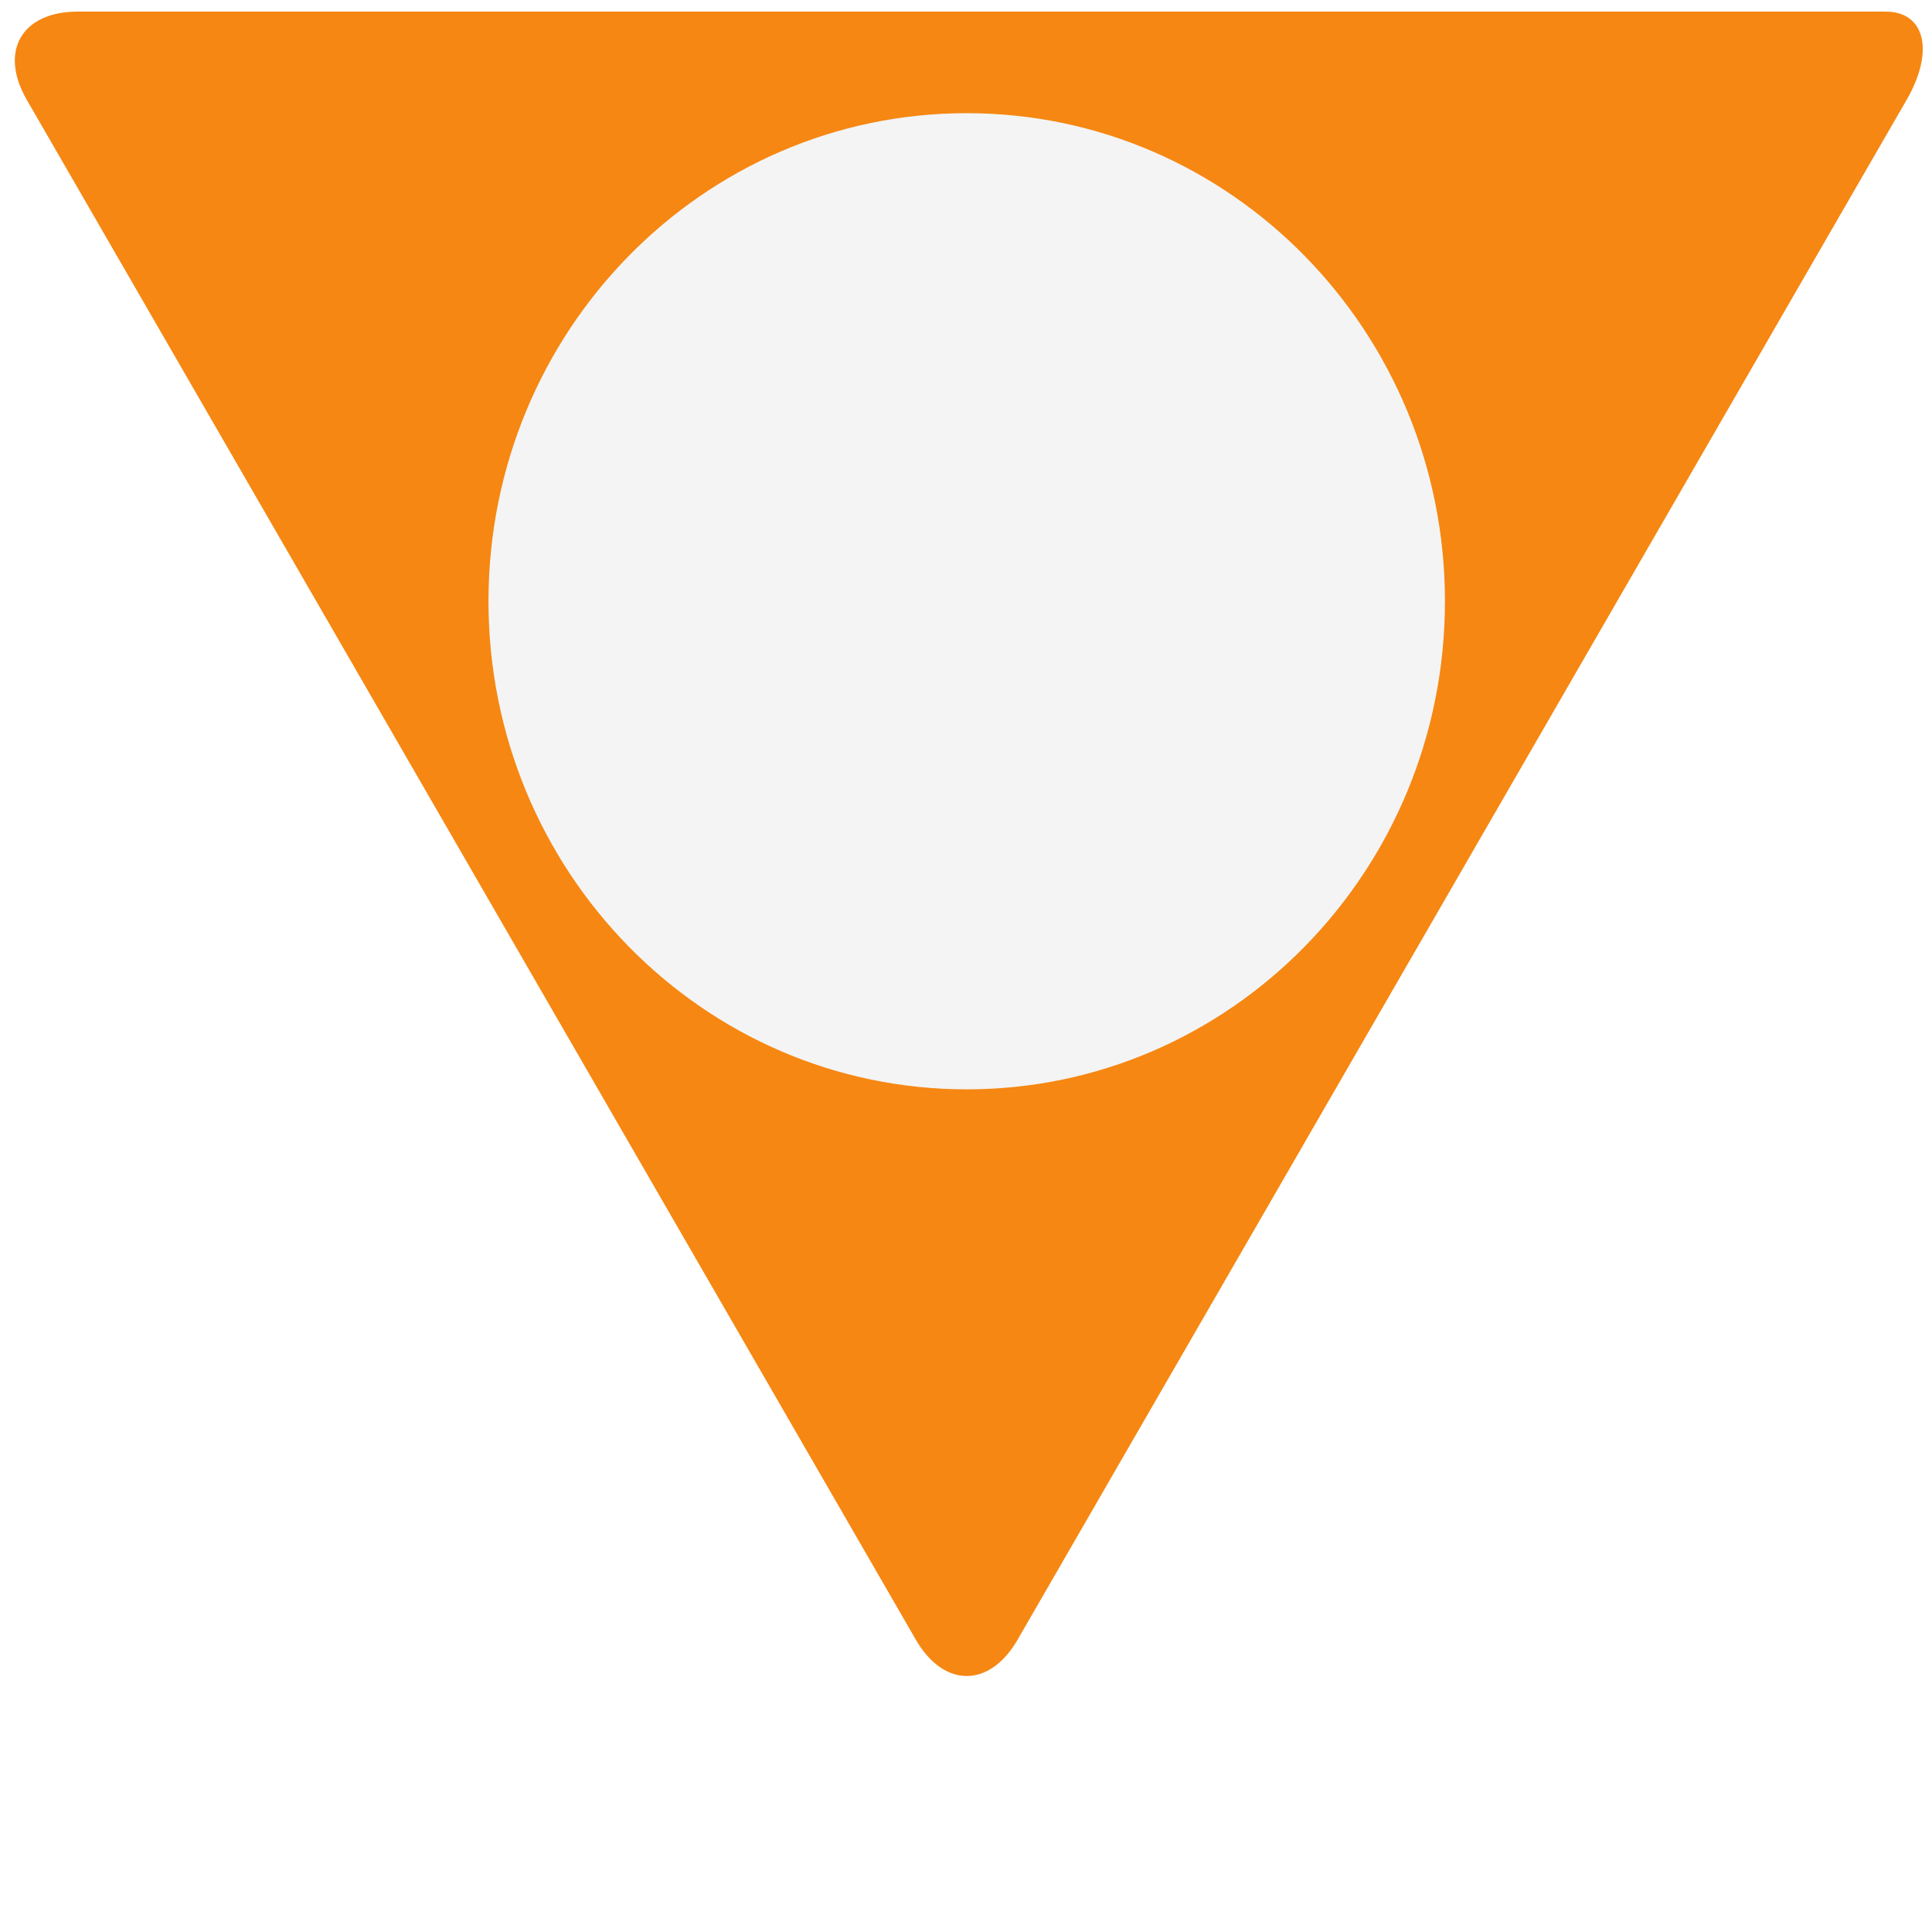
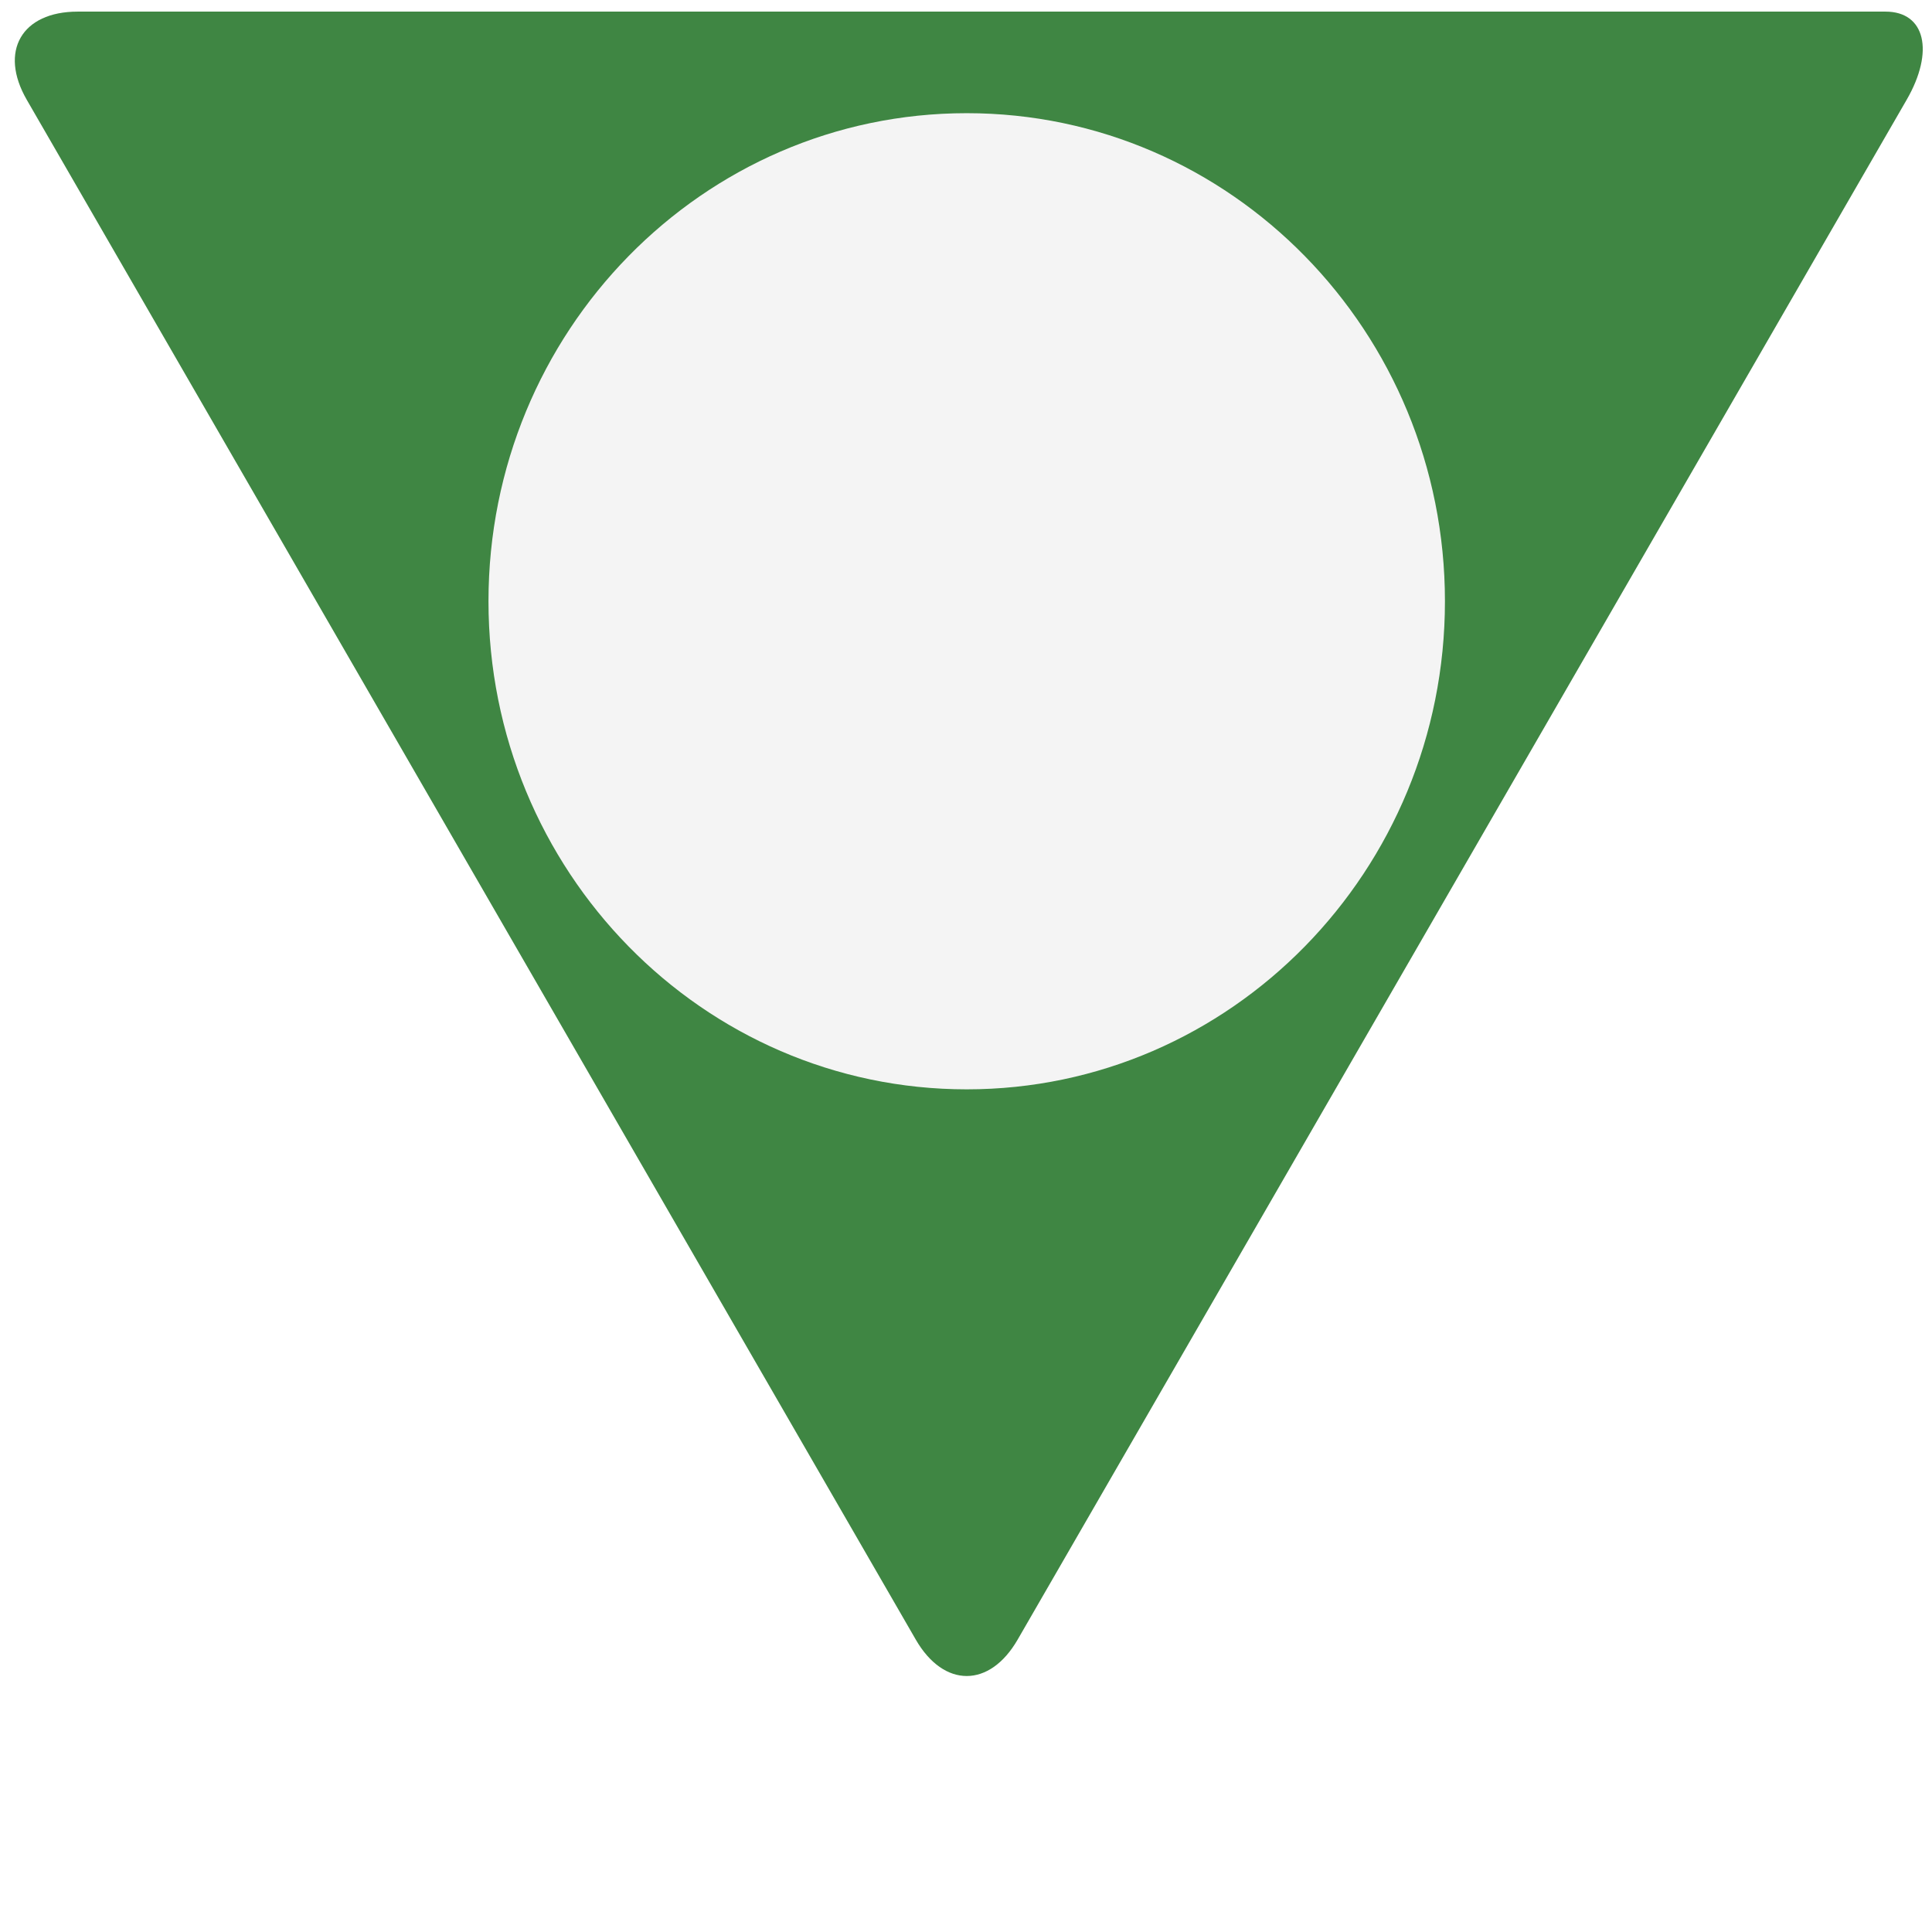
<svg xmlns="http://www.w3.org/2000/svg" width="100" height="100" id="svg3369" version="1.1">
  <defs id="defs3371" />
  <g id="layer1" transform="translate(0,-952.3622)">
    <g transform="matrix(0.8783473,0,0,-0.8783473,44.76691,952.9633)">
-       <path id="background" d="m 0,0 12,0 37.901,0 10.245,0 c 2.334,0 2.894,-2.338 1.244,-5.196 l -4.84,-8.381 c -1.65,-2.858 -4.35,-7.535 -6,-10.393 l -12.355,-21.4 c -1.65,-2.858 -4.35,-7.535 -6,-10.393 L 9,-95.938 c -1.65,-2.857 -4.35,-2.857 -6,0 l -23.195,40.175 c -1.65,2.858 -4.35,7.535 -6,10.393 L -49.39,-5.196 c -1.65,2.858 -0.3,5.196 3,5.196 L 0,0 z" style="fill:#f68712;fill-opacity:1;fill-rule:nonzero;stroke:none" />
+       <path id="background" d="m 0,0 12,0 37.901,0 10.245,0 c 2.334,0 2.894,-2.338 1.244,-5.196 l -4.84,-8.381 c -1.65,-2.858 -4.35,-7.535 -6,-10.393 l -12.355,-21.4 c -1.65,-2.858 -4.35,-7.535 -6,-10.393 L 9,-95.938 c -1.65,-2.857 -4.35,-2.857 -6,0 l -23.195,40.175 c -1.65,2.858 -4.35,7.535 -6,10.393 L -49.39,-5.196 c -1.65,2.858 -0.3,5.196 3,5.196 L 0,0 z" style="fill:#3f8643;fill-opacity:1;fill-rule:nonzero;stroke:none" />
    </g>
    <g id="g3397" transform="matrix(0.8783473,0,0,-0.8783473,25.28369,983.4834)">
      <path d="m 0,0 c 0,-15.886 12.618,-28.762 28.182,-28.762 15.564,0 28.181,12.876 28.181,28.762 0,15.885 -12.617,28.762 -28.181,28.762 C 12.618,28.762 0,15.885 0,0" style="fill:#f4f4f4;fill-opacity:1;fill-rule:nonzero;stroke:none" id="path3399" />
    </g>
  </g>
</svg>
